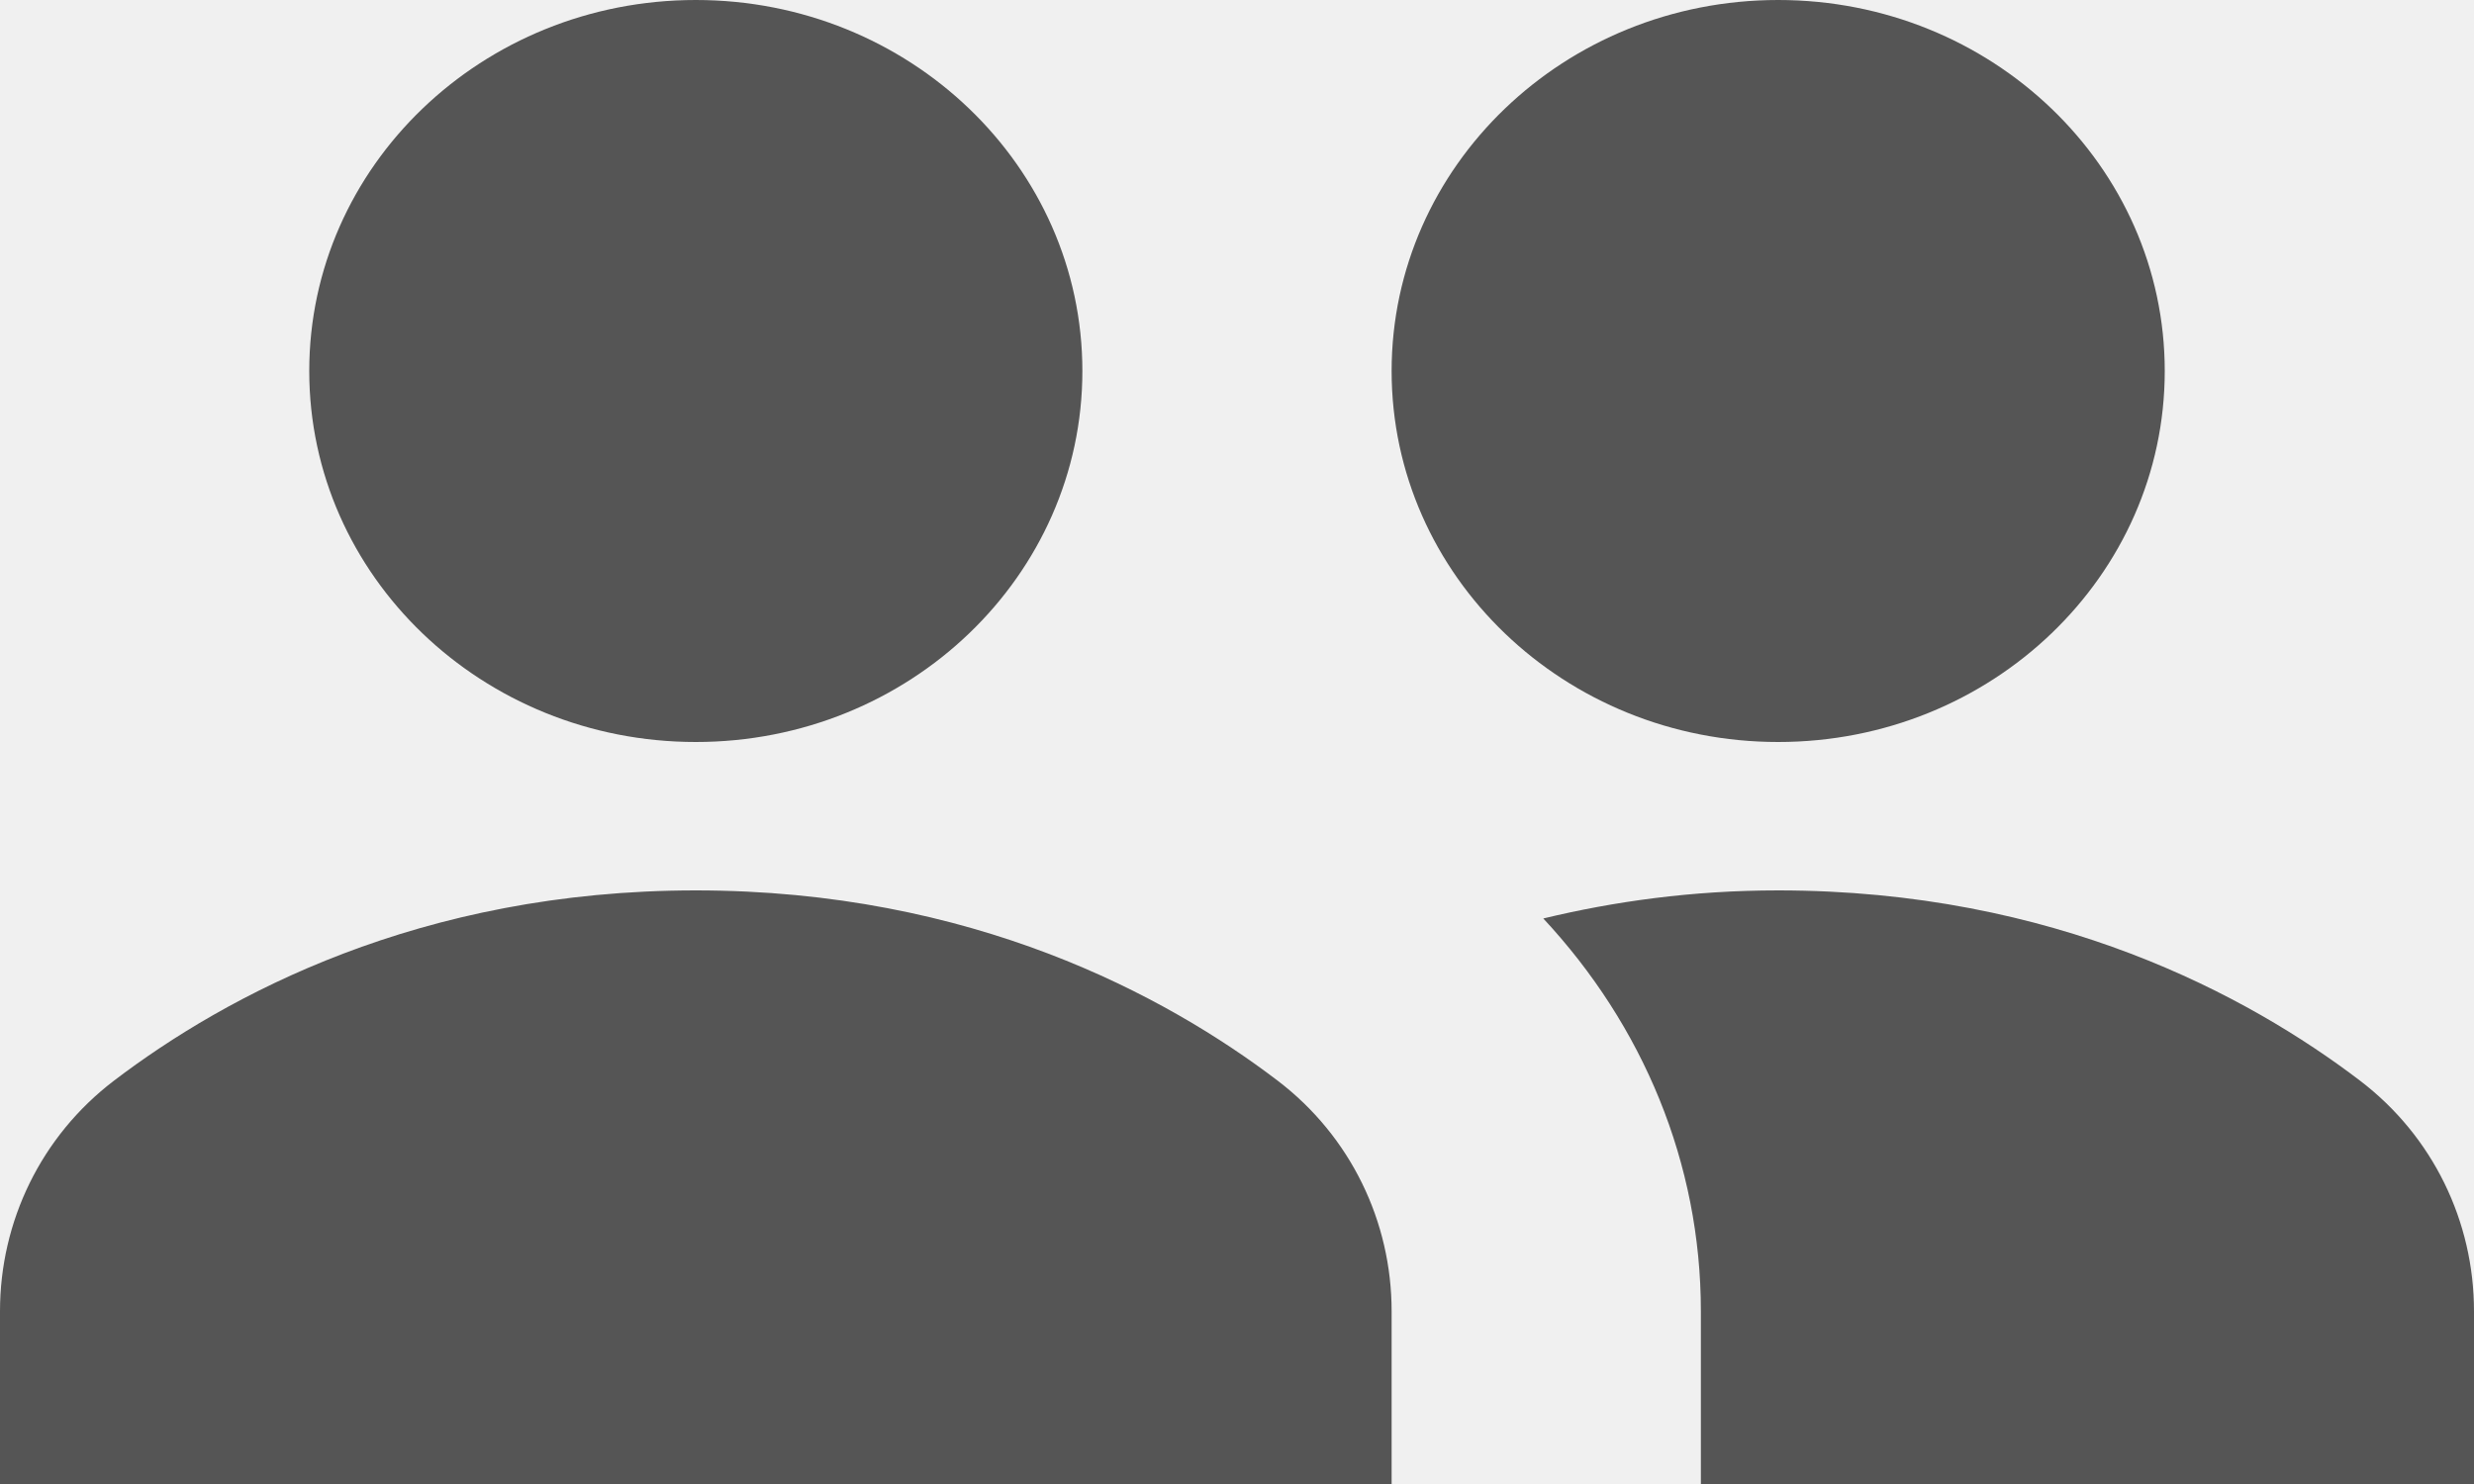
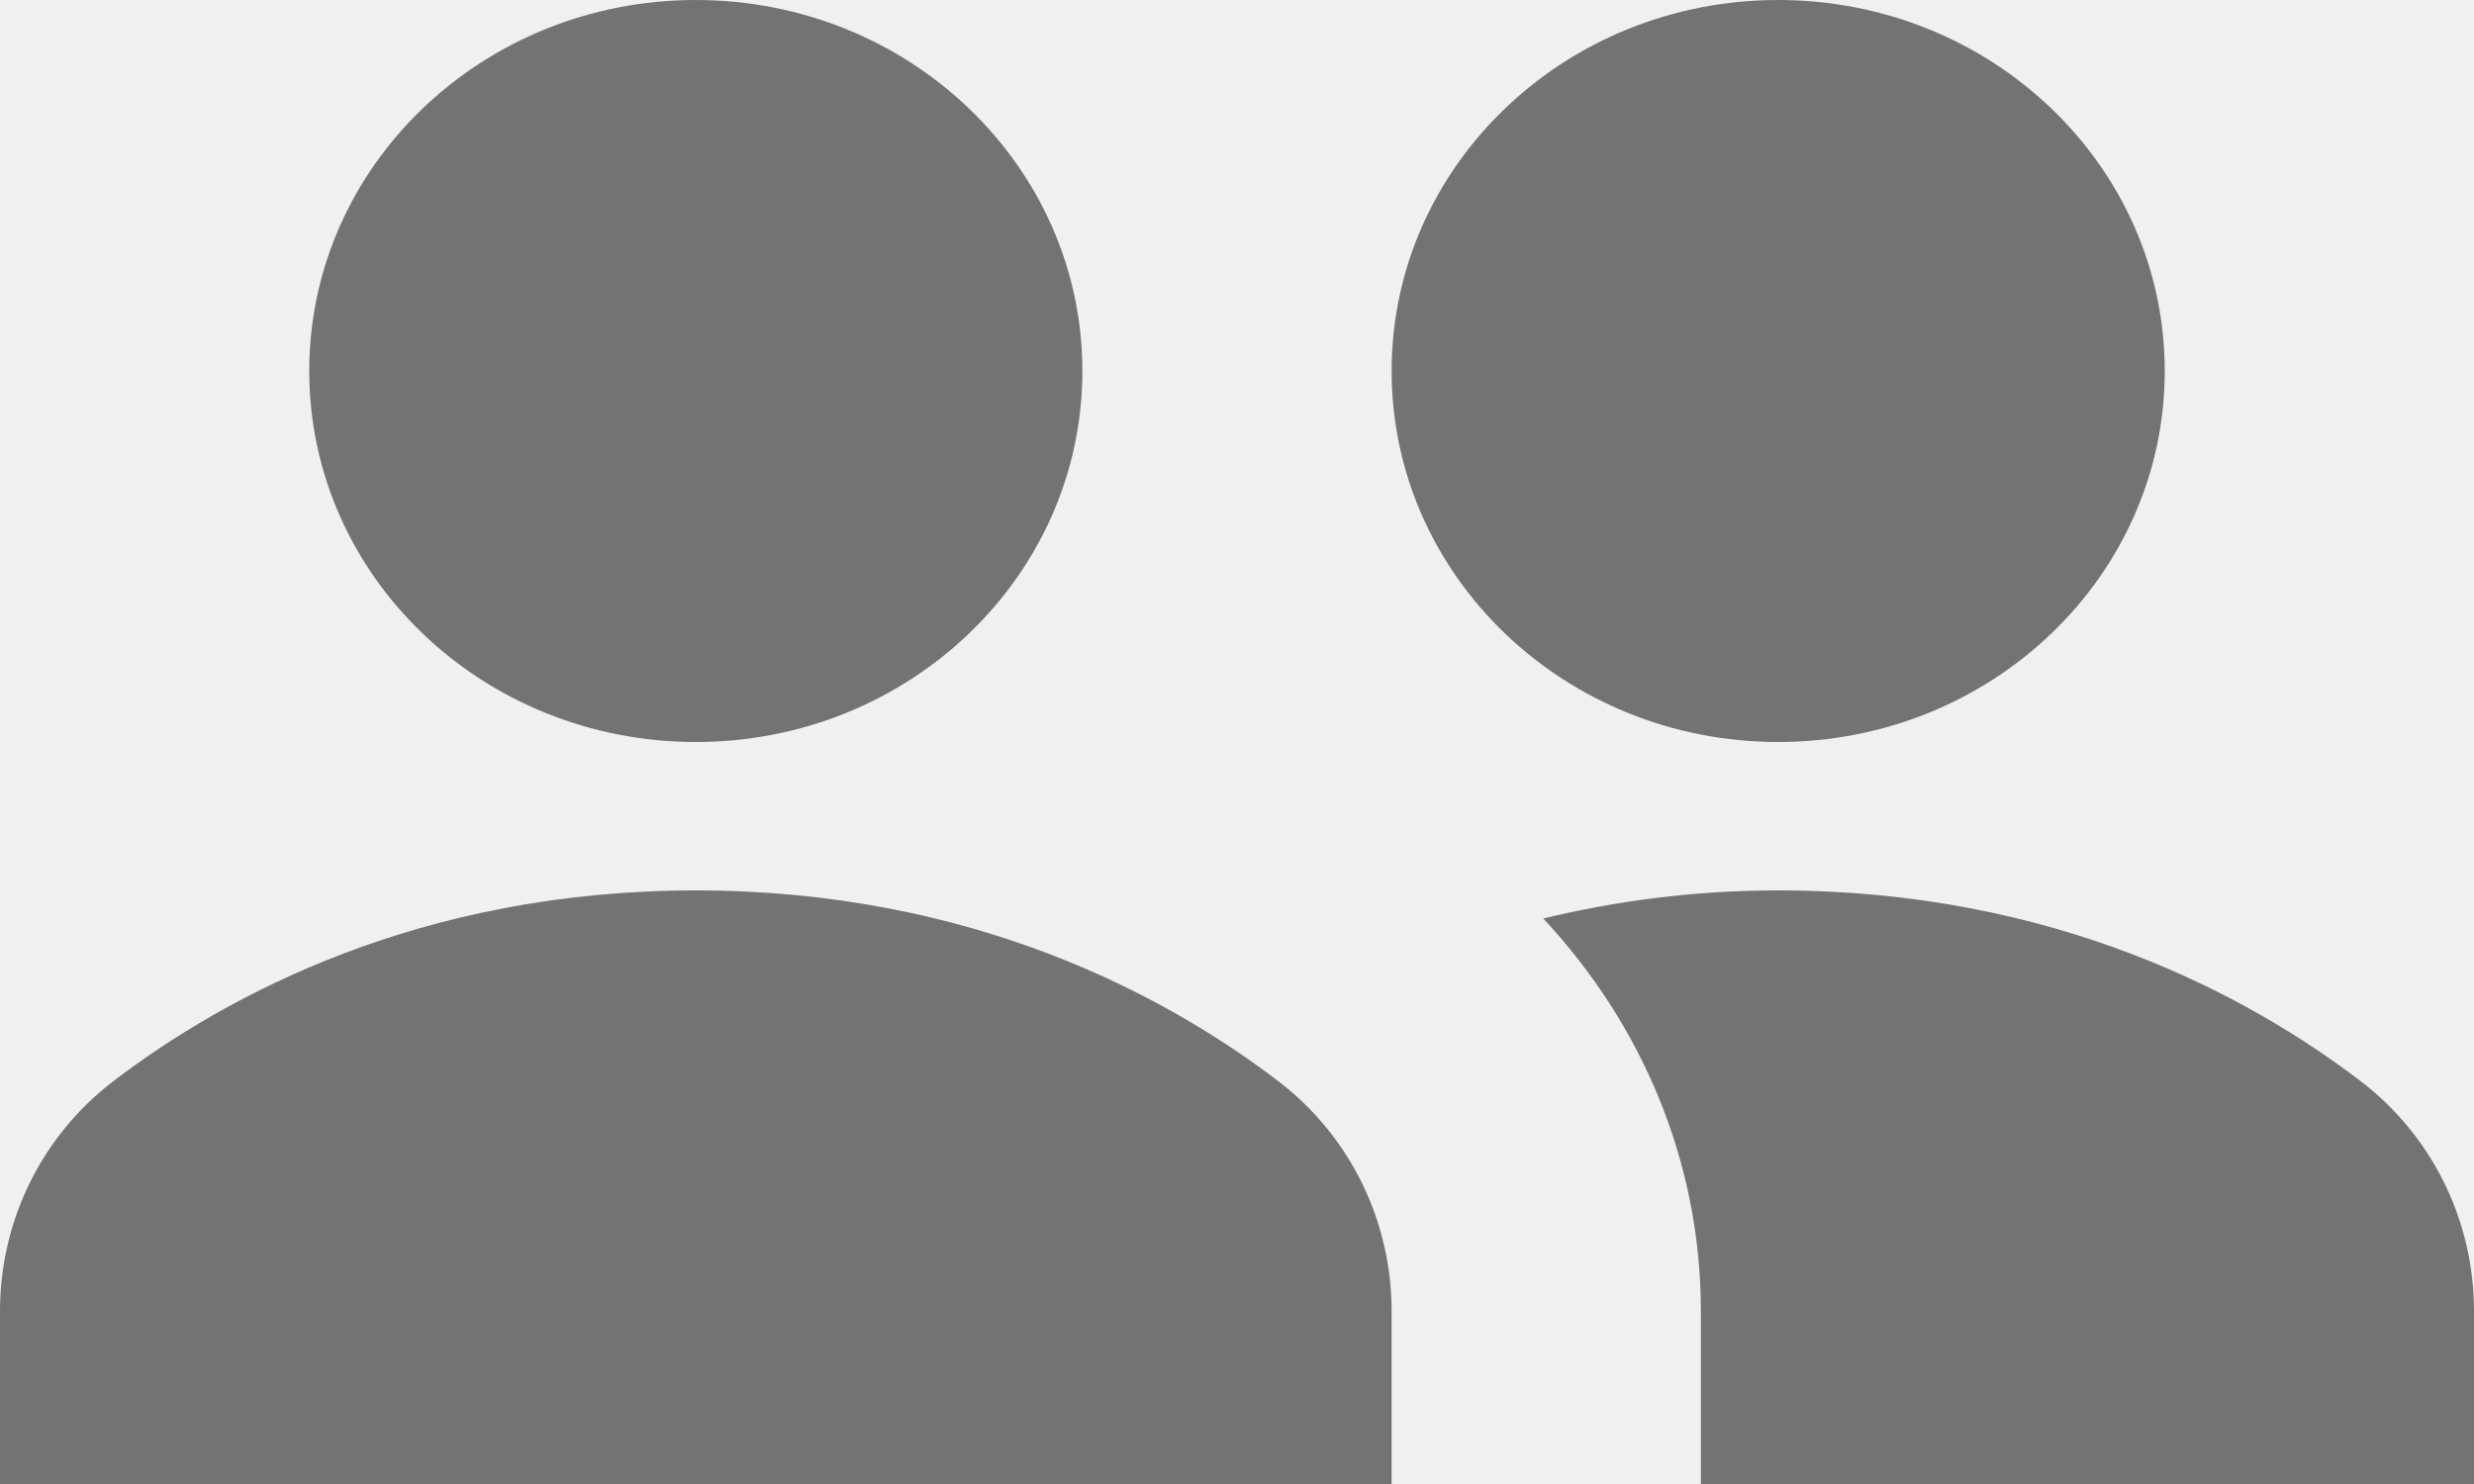
<svg xmlns="http://www.w3.org/2000/svg" xmlns:xlink="http://www.w3.org/1999/xlink" width="20px" height="12px" viewBox="0 0 20 12" version="1.1">
  <defs>
-     <path d="M19.078,8.738 C19.669,9.188 20,9.878 20,10.603 L20,12 L13.75,12 L13.75,10.603 C13.75,9.403 13.281,8.291 12.476,7.427 C13.046,7.29 13.674,7.2 14.375,7.2 C16.606,7.2 18.174,8.05 19.078,8.738 Z M11.25,10.603 L11.25,12 L0,12 L0,10.603 C0,9.878 0.331,9.188 0.922,8.738 C1.826,8.05 3.394,7.2 5.625,7.2 C7.856,7.2 9.424,8.05 10.328,8.738 C10.919,9.188 11.25,9.878 11.25,10.603 Z M5.625,6 C3.899,6 2.5,4.657 2.5,3 C2.5,1.343 3.899,0 5.625,0 C7.351,0 8.75,1.343 8.75,3 C8.75,4.657 7.351,6 5.625,6 Z M14.375,6 C12.649,6 11.25,4.657 11.25,3 C11.25,1.343 12.649,0 14.375,0 C16.101,0 17.5,1.343 17.5,3 C17.5,4.657 16.101,6 14.375,6 Z" id="path-1" />
+     <path d="M14.375,7.2 C16.606,7.2 18.174,8.05 19.078,8.738 C19.669,9.188 20,9.878 20,10.603 L20,10.603 L20,12 L13.75,12 L13.75,10.603 C13.75,9.403 13.281,8.291 12.476,7.427 C13.046,7.29 13.674,7.2 14.375,7.2 Z M5.625,7.2 C7.856,7.2 9.424,8.05 10.328,8.738 C10.919,9.188 11.25,9.878 11.25,10.603 L11.25,10.603 L11.25,12 L0,12 L0,10.603 C0,9.878 0.331,9.188 0.922,8.738 C1.826,8.05 3.394,7.2 5.625,7.2 Z M5.625,0 C7.351,0 8.75,1.343 8.75,3 C8.75,4.657 7.351,6 5.625,6 C3.899,6 2.5,4.657 2.5,3 C2.5,1.343 3.899,0 5.625,0 Z M14.375,0 C16.101,0 17.5,1.343 17.5,3 C17.5,4.657 16.101,6 14.375,6 C12.649,6 11.25,4.657 11.25,3 C11.25,1.343 12.649,0 14.375,0 Z" id="path-1" />
  </defs>
-   <g id="Solo-Icons-Final" stroke="none" stroke-width="1" fill="none" fill-rule="evenodd">
-     <g id="All-Nucleo-Icons" transform="translate(-463, -5146)">
-       <g id="Solo/Nucleo/20px/people-1" transform="translate(463, 5146)">
-         <g id="multiple">
+   <g id="Final" stroke="none" stroke-width="1" fill="none" fill-rule="evenodd">
+     <g id="All-Nucleo-Icons" transform="translate(-463, -5150)">
+       <g id="Solo/Nucleo/20px/people-1" transform="translate(461, 5144)">
+         <g transform="translate(2, 6)" id="multiple">
          <g>
            <g id="Colour/Default-Colour">
              <mask id="mask-2" fill="white">
                <use xlink:href="#path-1" />
              </mask>
              <g id="Mask" fill-rule="nonzero" />
-               <g id="Colour/Vault-Text-Grey-(Default)" mask="url(#mask-2)" fill="#555555">
+               <g id="colour/neutral/chia" mask="url(#mask-2)" fill="#737373">
                <g transform="translate(-22, -26)" id="Colour">
                  <rect x="0" y="0" width="64" height="64" />
                </g>
              </g>
            </g>
          </g>
        </g>
      </g>
    </g>
  </g>
</svg>
